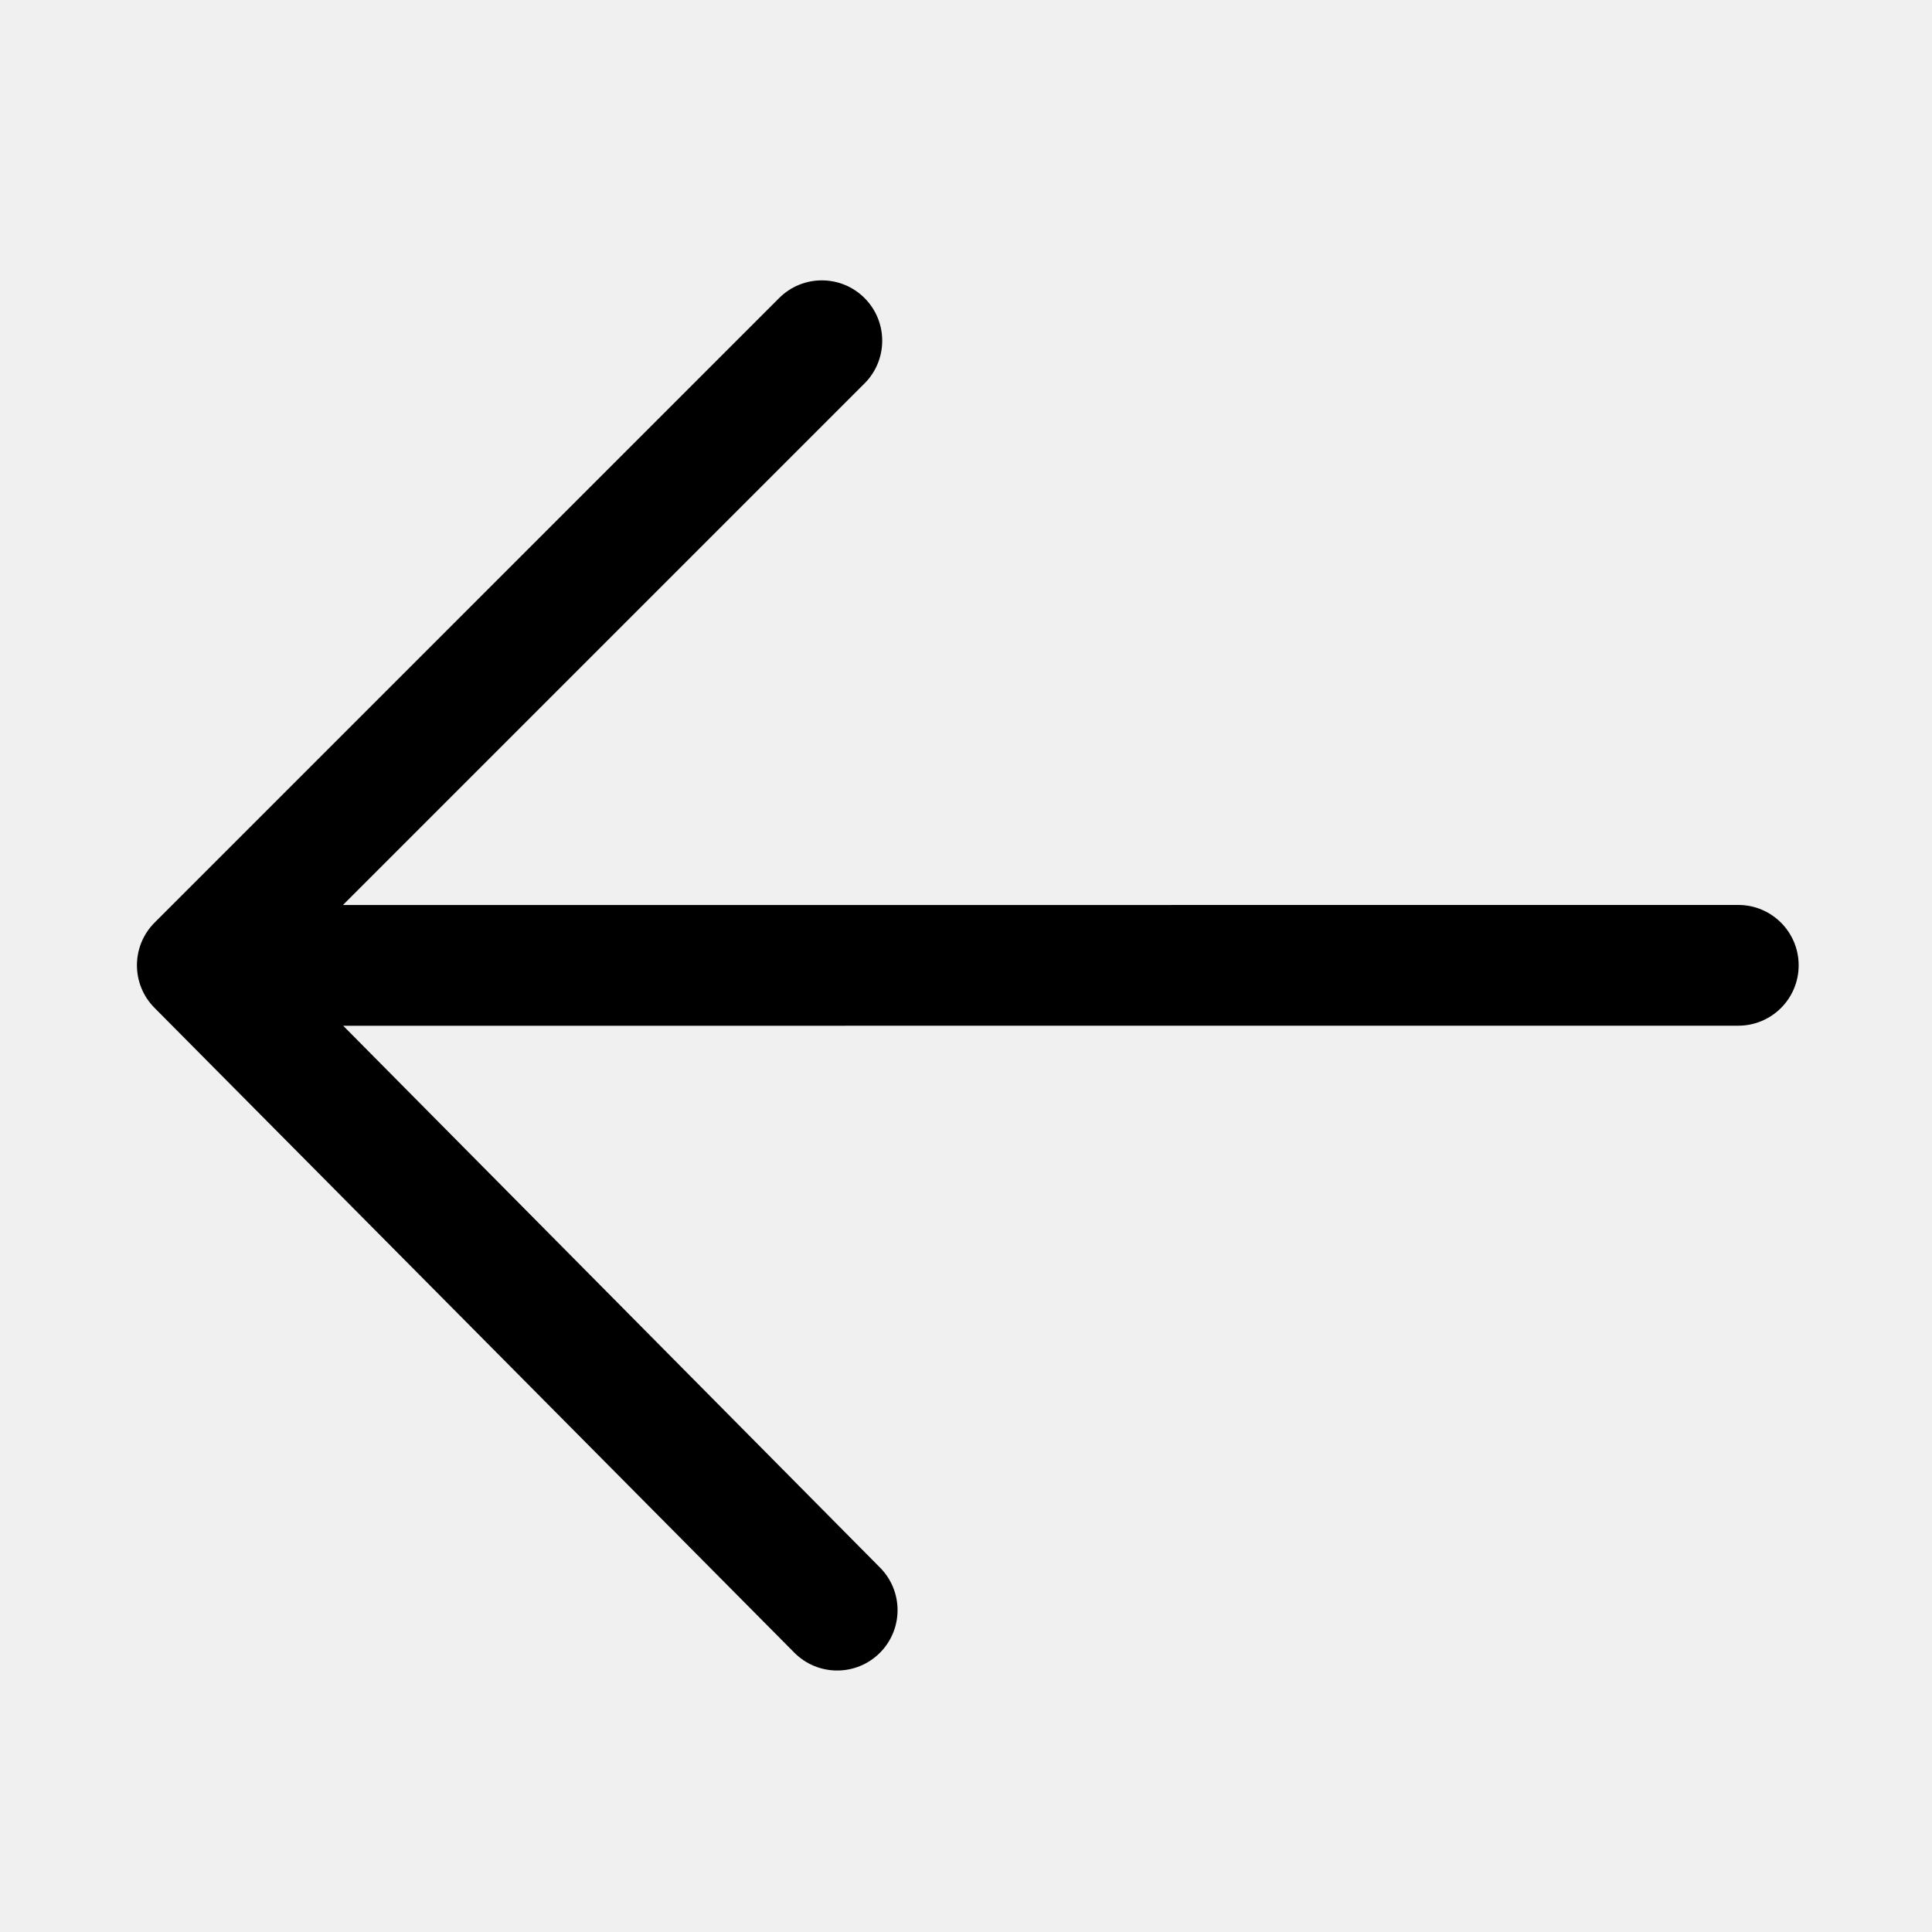
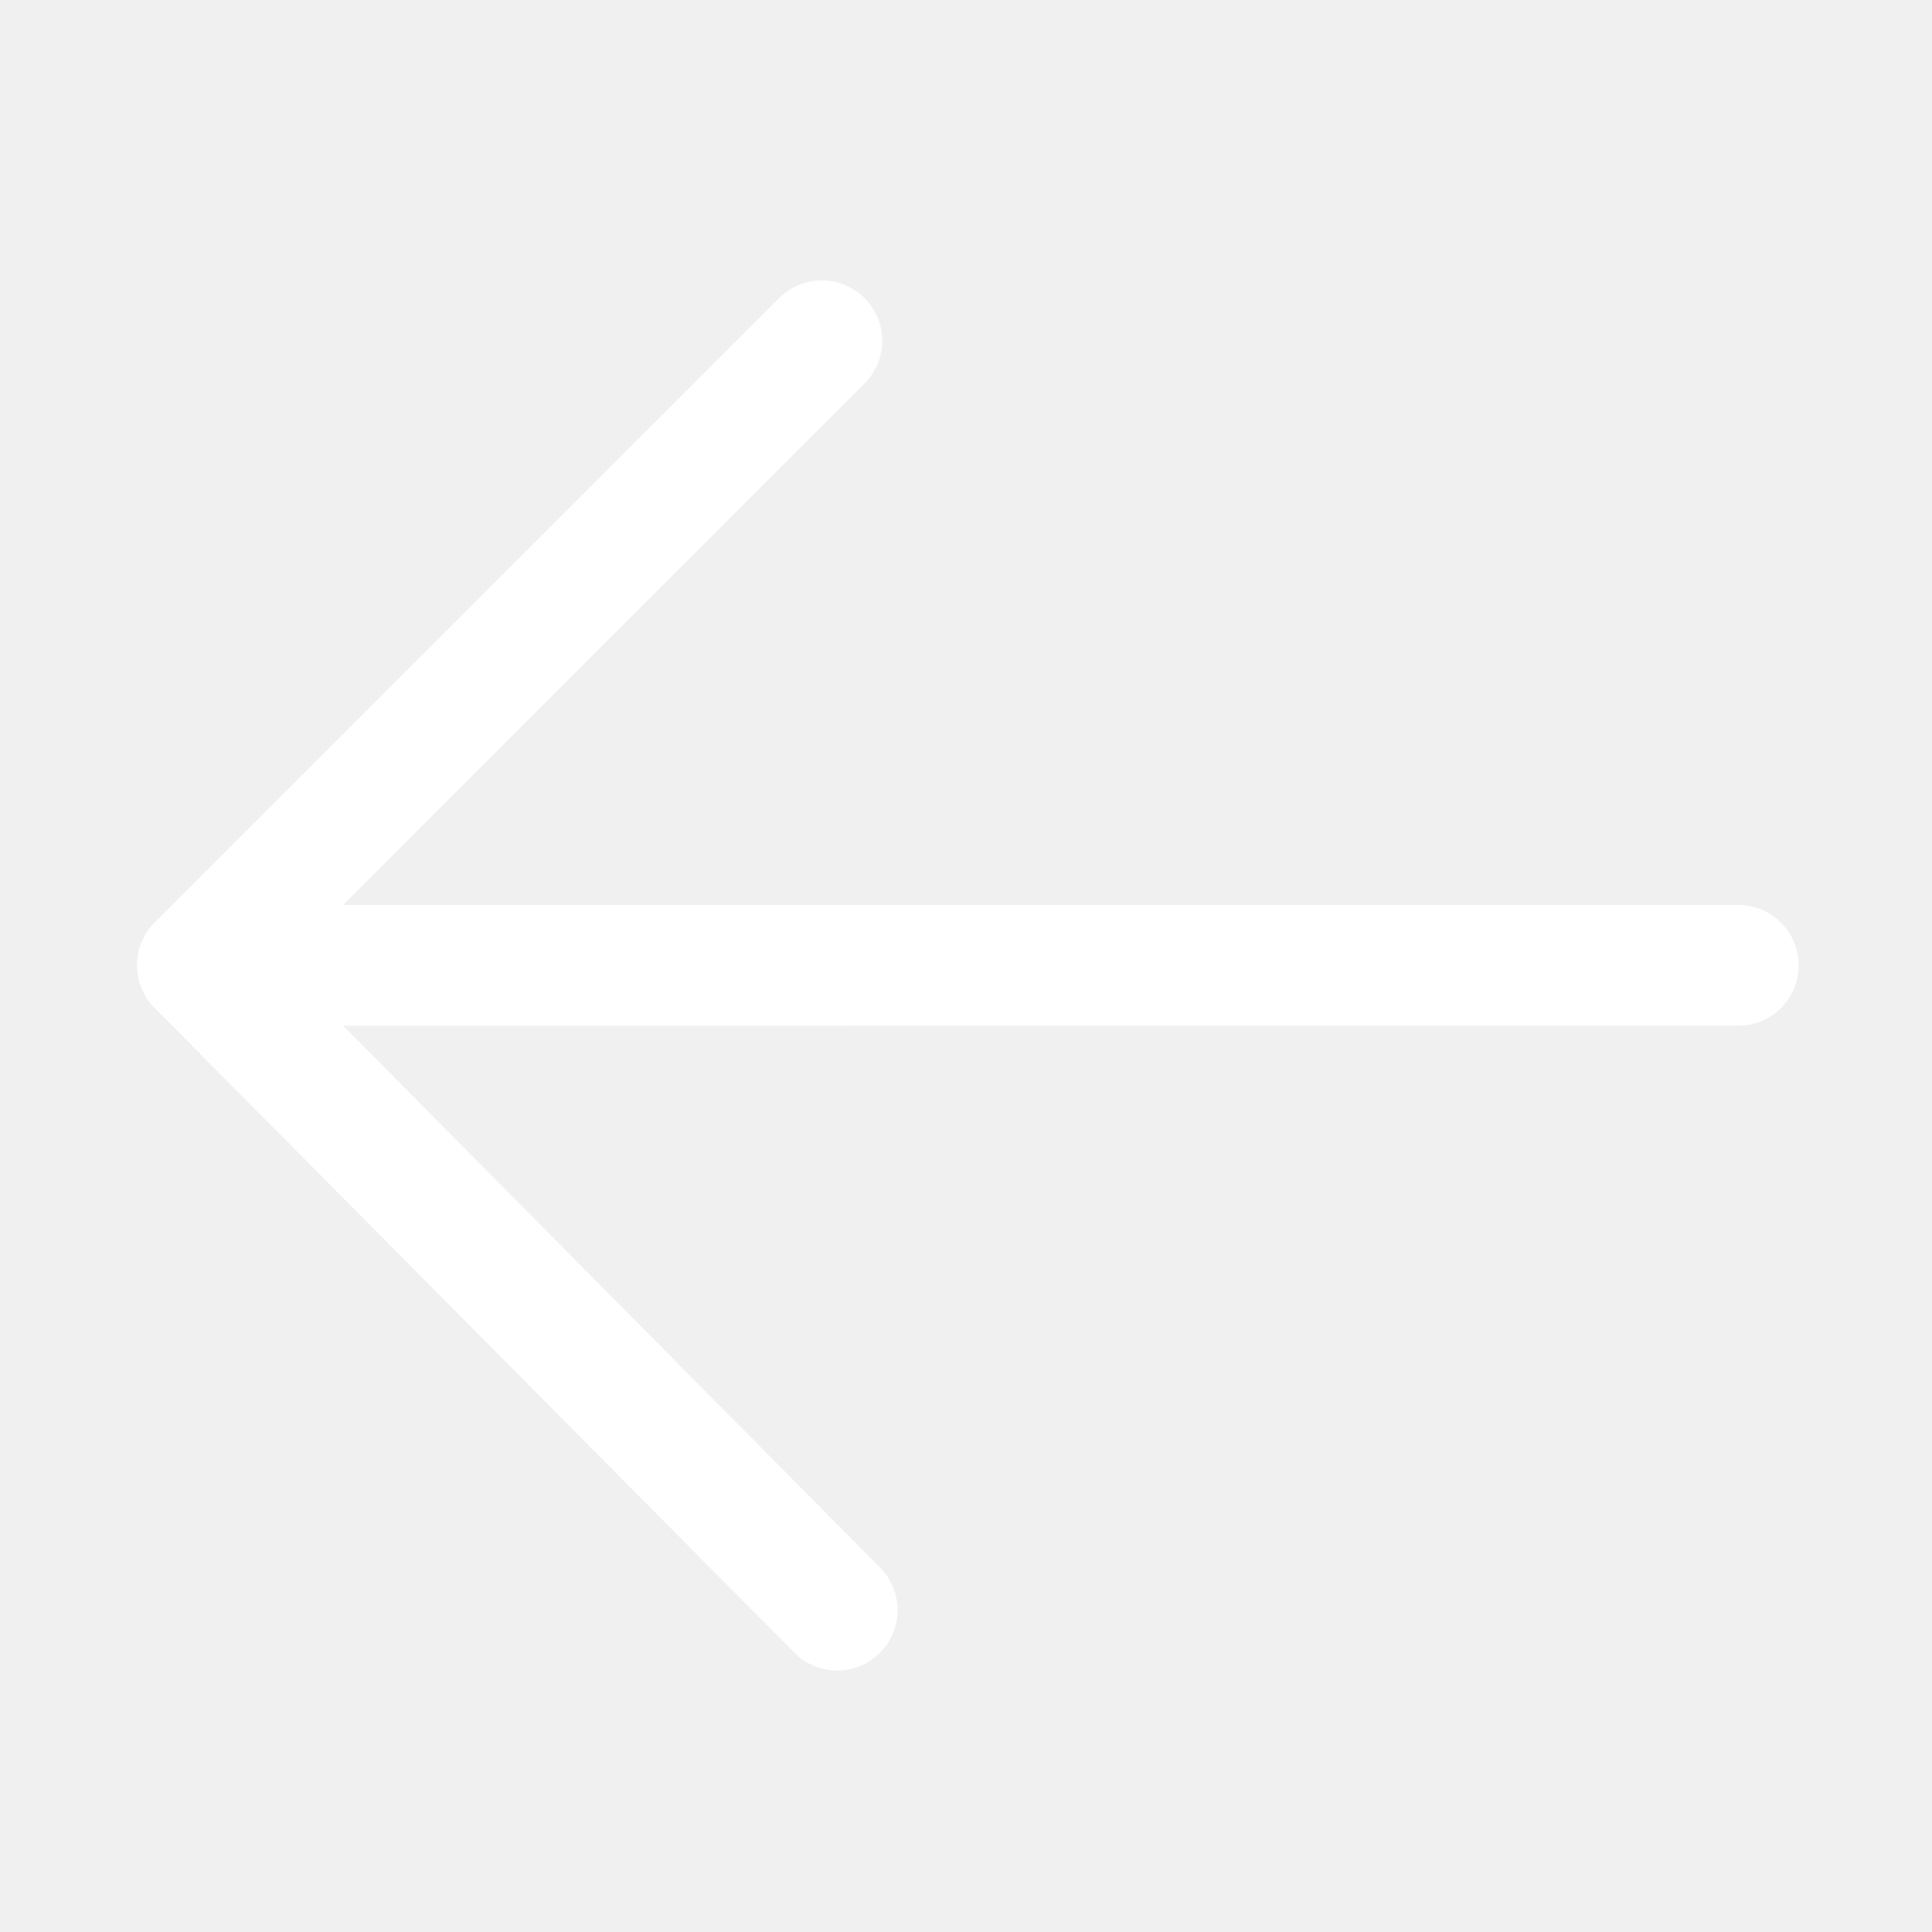
- <svg xmlns="http://www.w3.org/2000/svg" t="1589274037192" class="icon" viewBox="0 0 1024 1024" version="1.1" p-id="6502" width="200" height="200">
+ <svg xmlns="http://www.w3.org/2000/svg" t="1589352524358" class="icon" viewBox="0 0 1024 1024" version="1.1" p-id="716" width="200" height="200">
  <defs>
    <style type="text/css" />
  </defs>
-   <path d="M181.772 479.675L458.222 203.225c12.497-12.497 12.497-32.758 0-45.255-12.497-12.497-32.758-12.497-45.255 0l-331.014 331.014c-12.497 12.497-12.497 32.758 0 45.255l339.145 341.796c12.497 12.497 32.758 12.497 45.255 0 12.497-12.497 12.497-32.758 0-45.255l-284.454-287.106 739.428-0.032c17.673 0 32-14.327 32-32-0.001-17.673-14.327-31.999-32-32l-739.553 0.033z" p-id="6503" />
+   <path d="M181.772 479.675L458.222 203.225c12.497-12.497 12.497-32.758 0-45.255-12.497-12.497-32.758-12.497-45.255 0l-331.014 331.014c-12.497 12.497-12.497 32.758 0 45.255l339.145 341.796c12.497 12.497 32.758 12.497 45.255 0 12.497-12.497 12.497-32.758 0-45.255l-284.454-287.106 739.428-0.032c17.673 0 32-14.327 32-32-0.001-17.673-14.327-31.999-32-32l-739.553 0.033z" p-id="717" fill="#ffffff" />
</svg>
